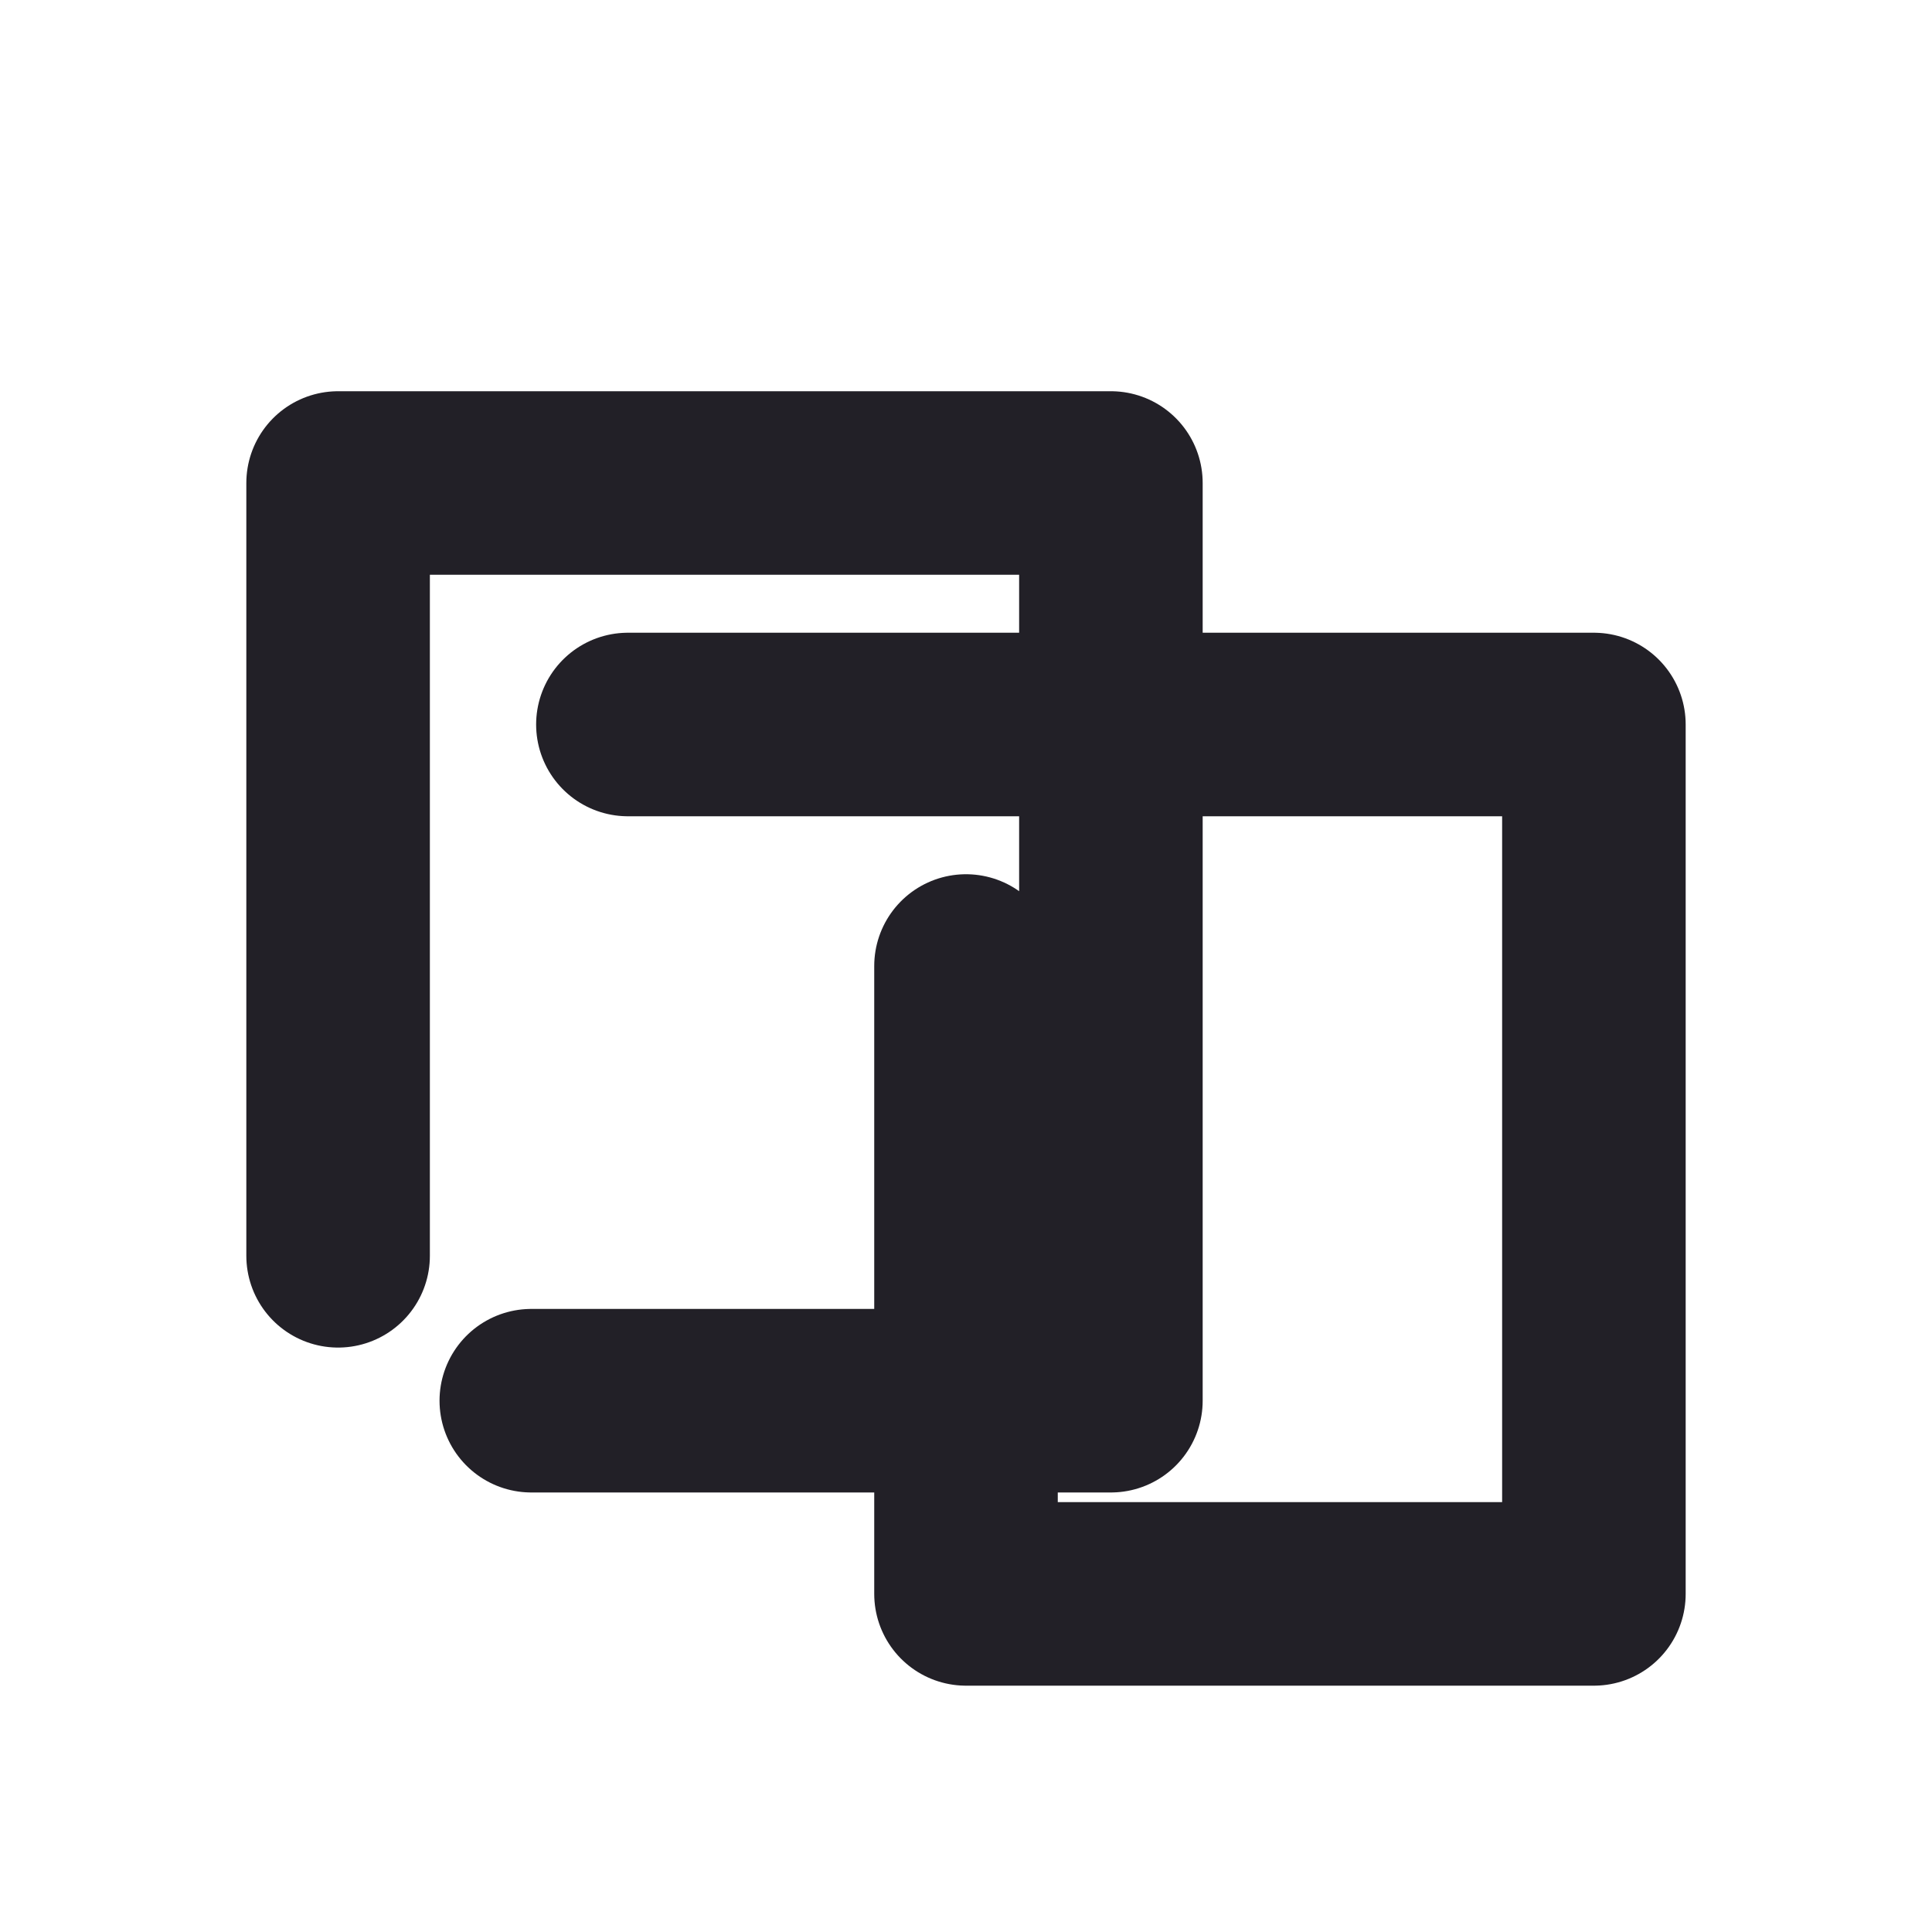
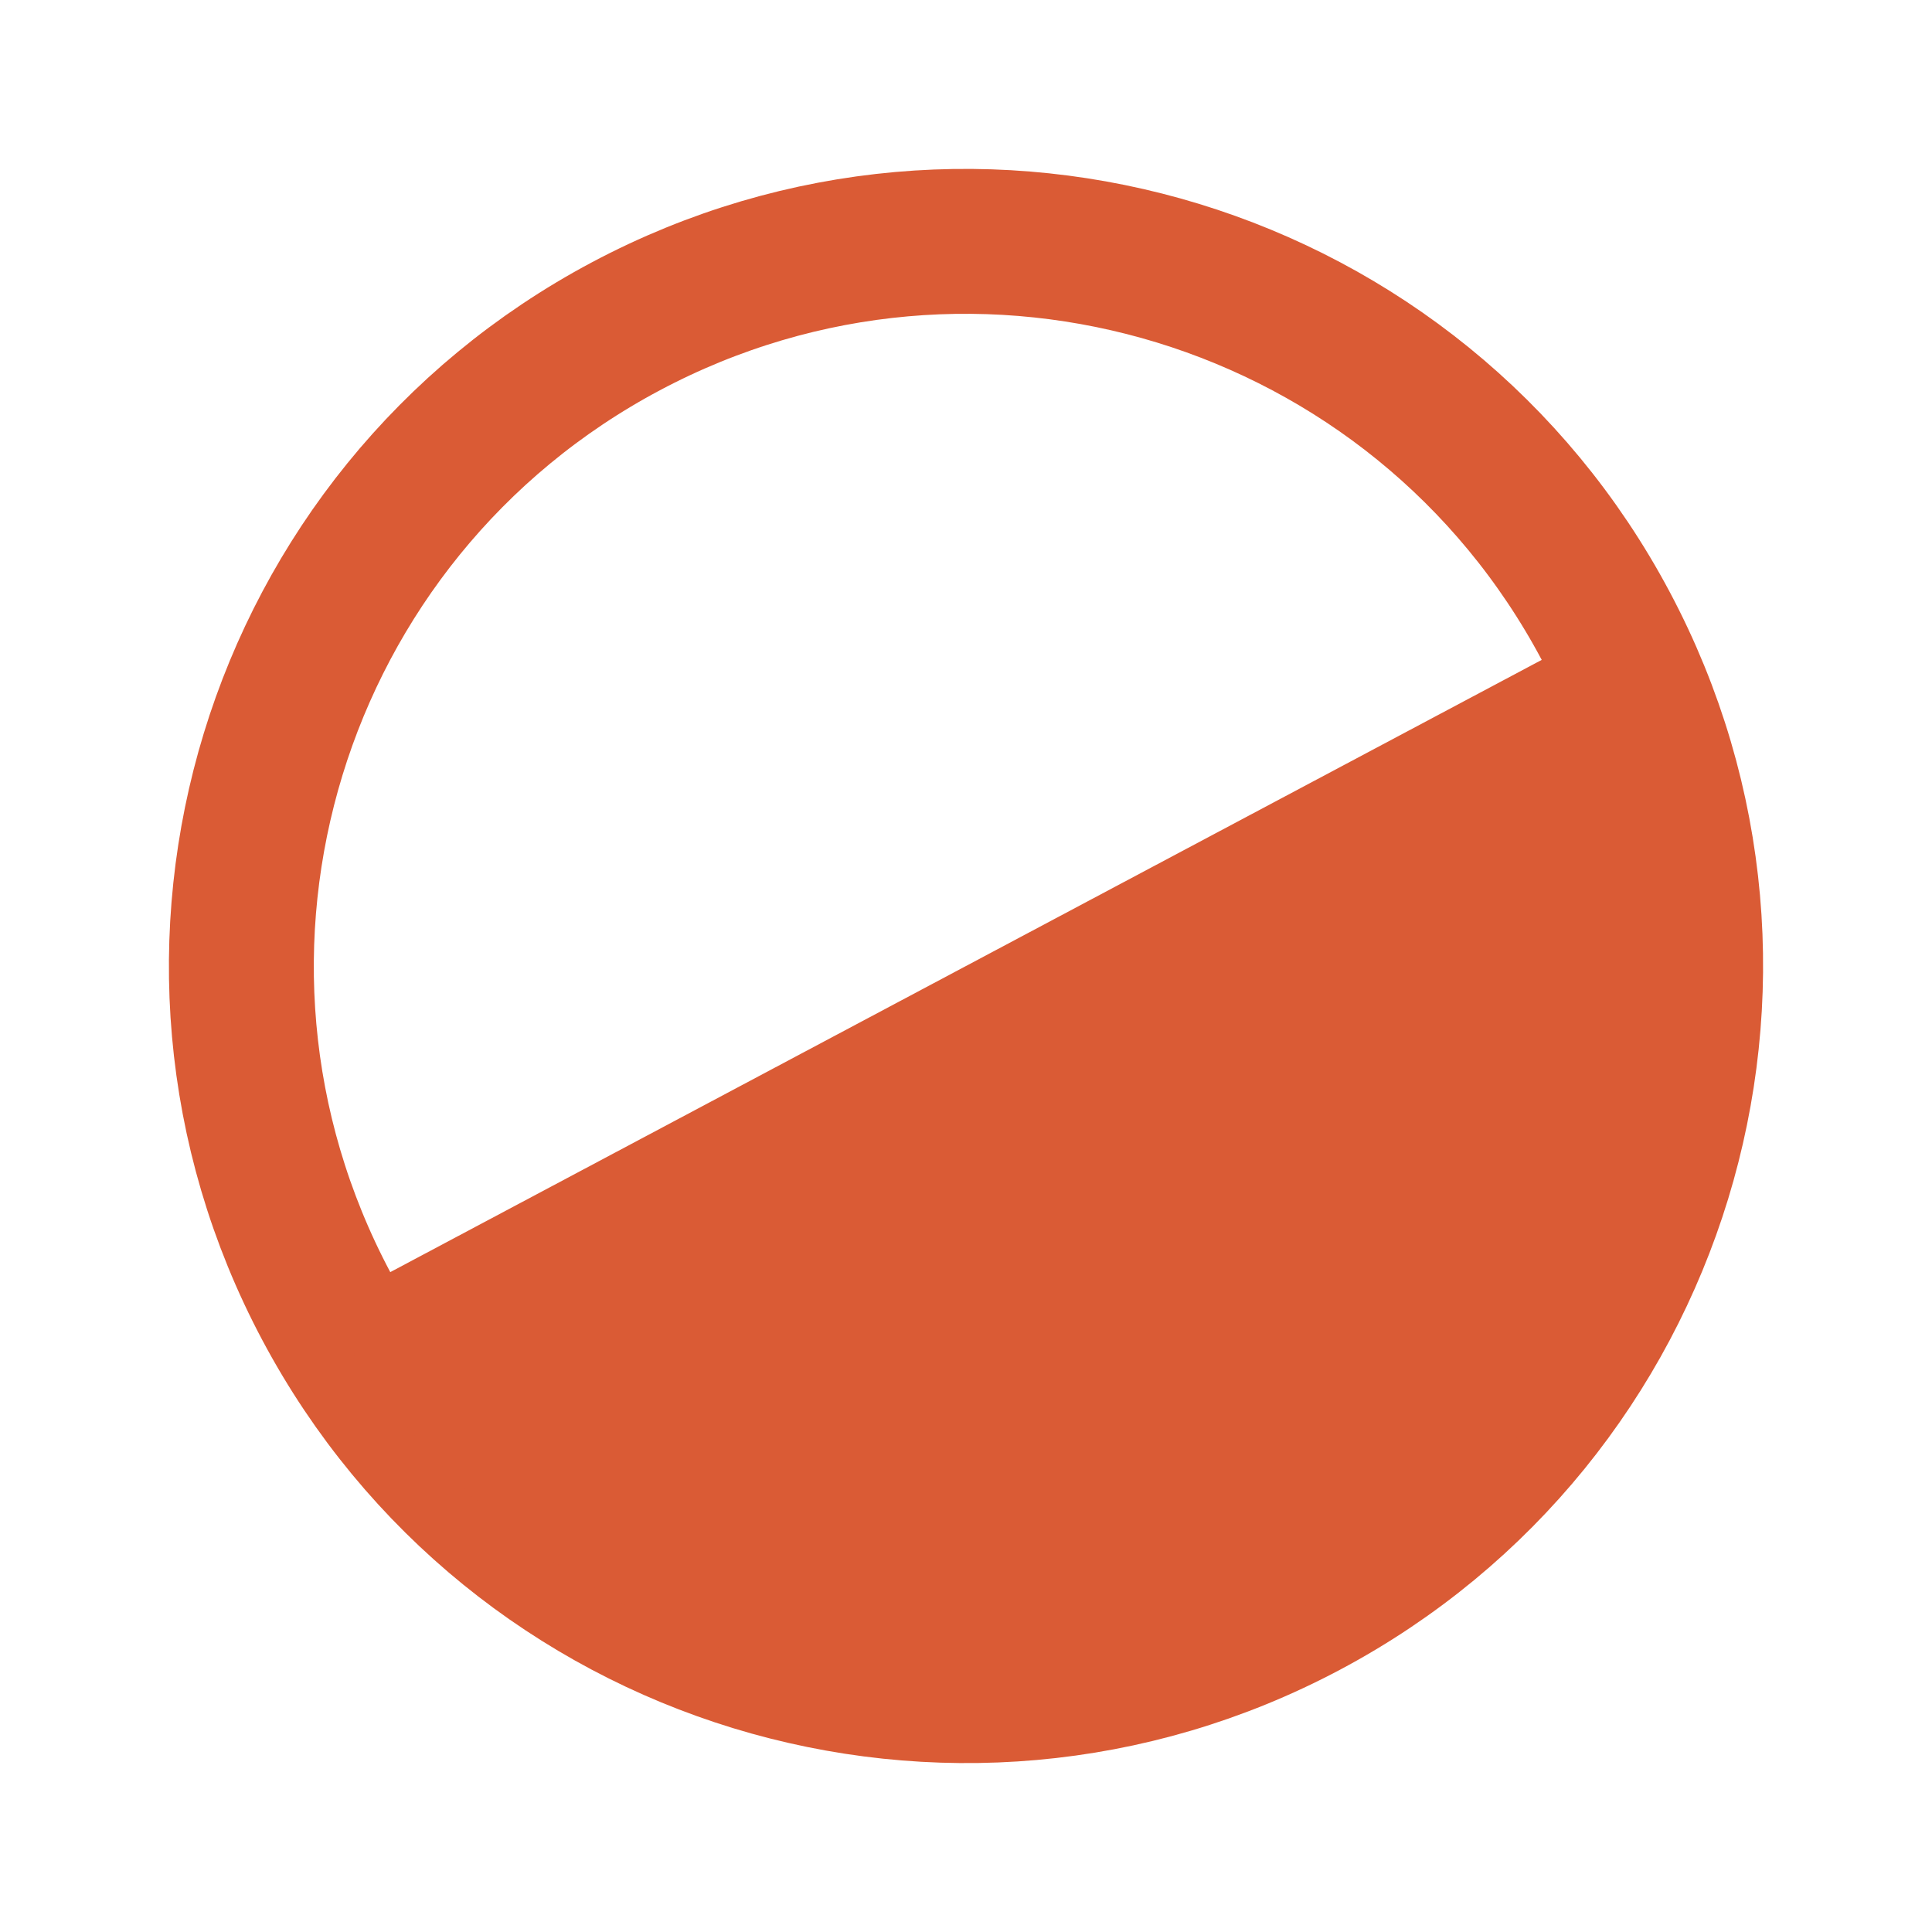
<svg xmlns="http://www.w3.org/2000/svg" viewBox="0 0 40 40">
-   <path fill="none" stroke="#222027" stroke-width="3.8" stroke-linecap="round" stroke-linejoin="round" d="M7 26V10h16v19H11m6-14h16v18H20V20m-7-5h4" />
+   <g transform="rotate(-28 20 20)">
+     <circle cx="20" cy="20" r="15" fill="none" stroke="#da5b35" stroke-width="3" />
+     <path d="M5 20a15 15 0 0 0 30 0Z" fill="#da5b35" />
+   </g>
</svg>
